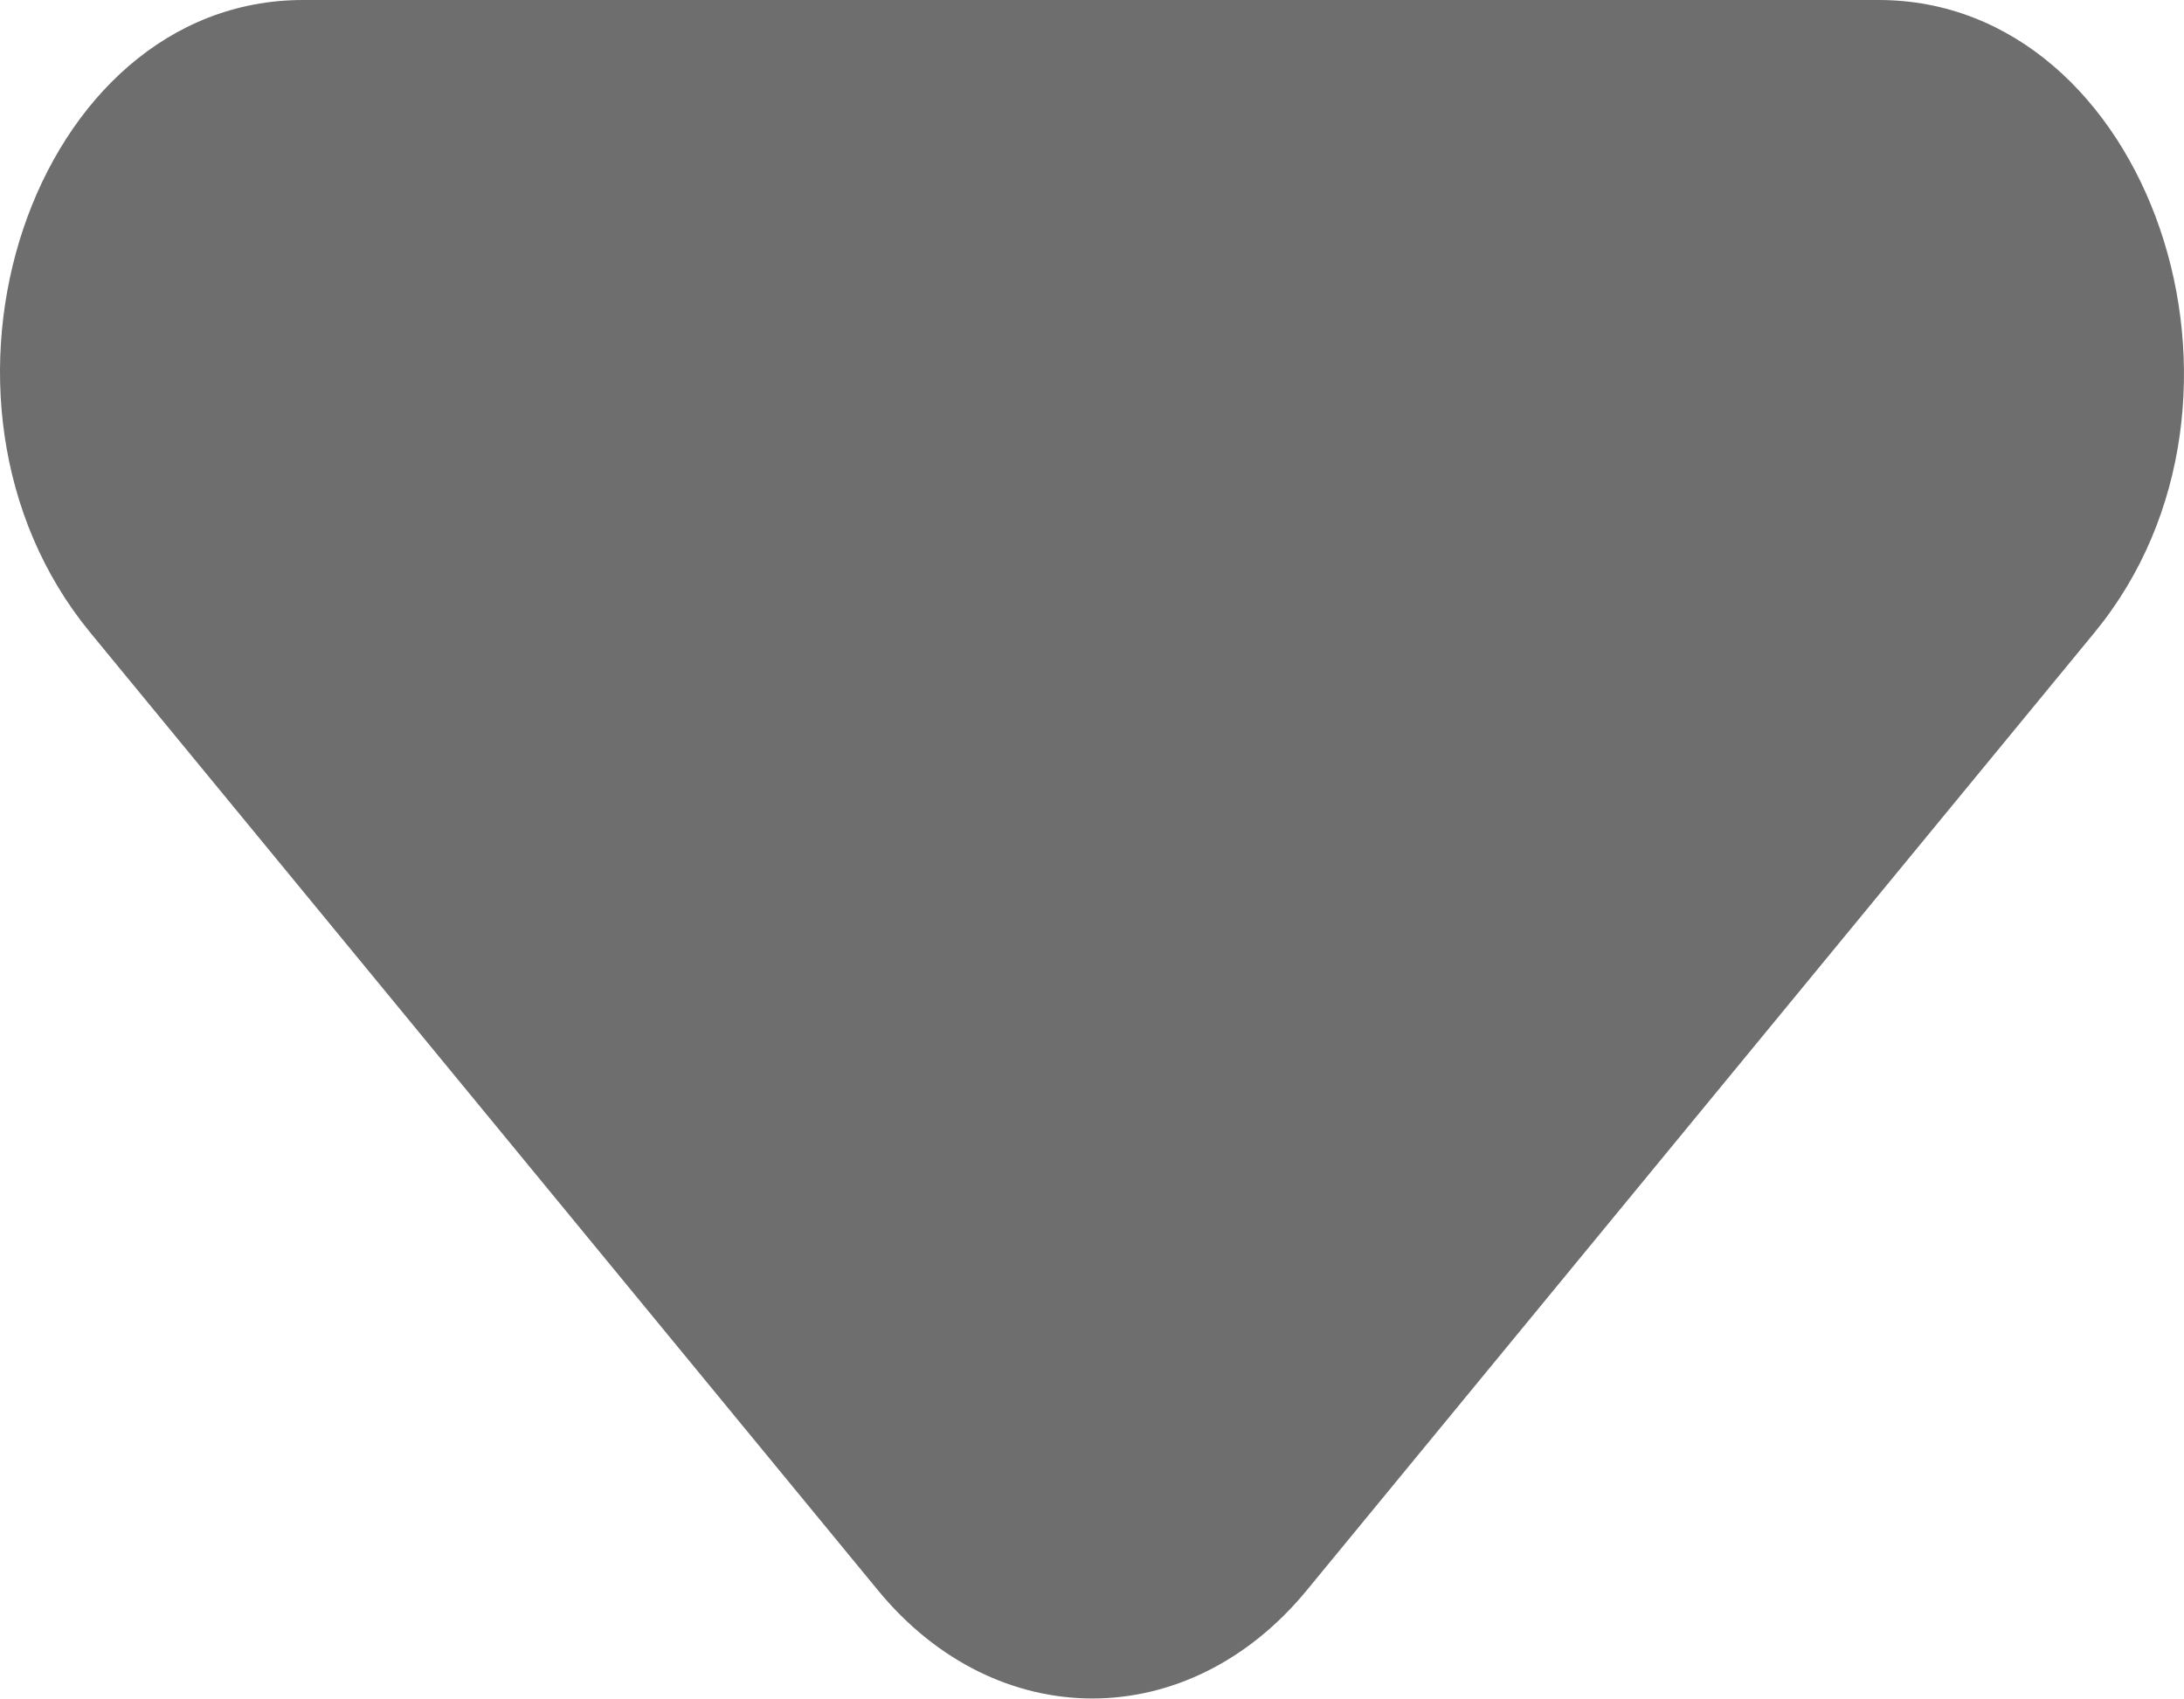
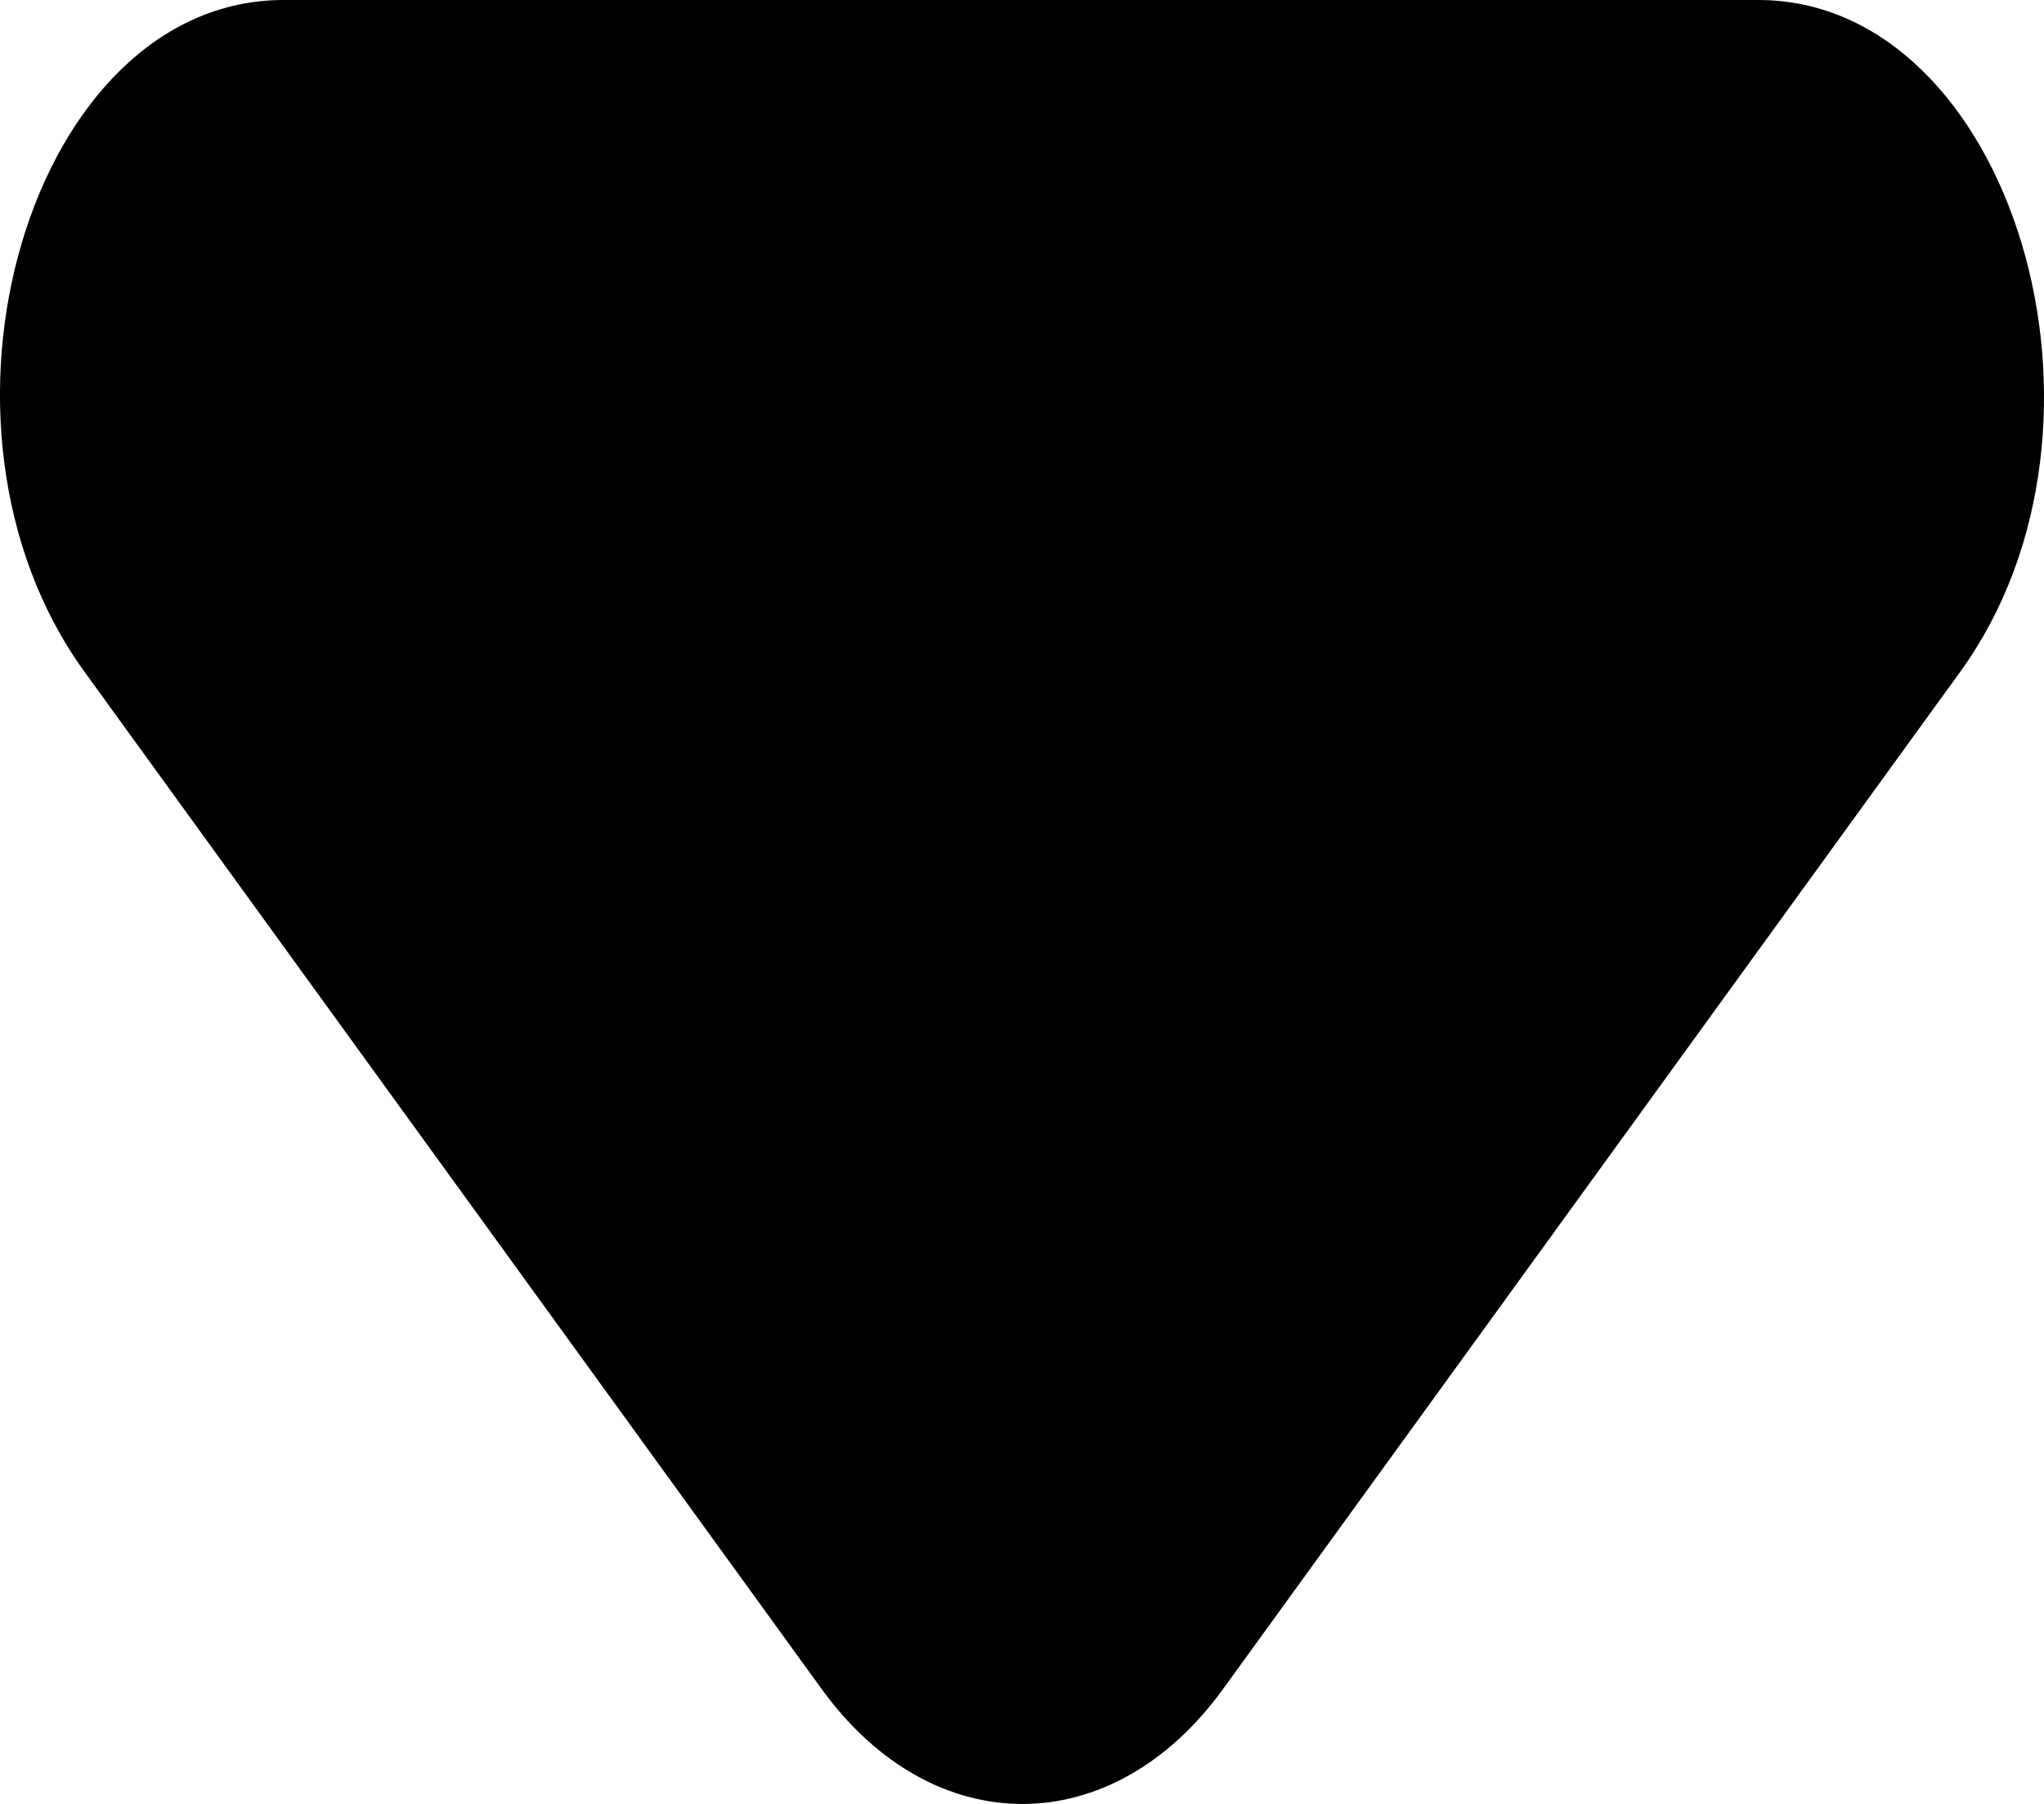
- <svg xmlns="http://www.w3.org/2000/svg" width="18" height="14" viewBox="0 0 18 14" fill="none">
-   <path d="M0.743 5.213L7.236 13.108C8.213 14.297 9.793 14.297 10.77 13.108L17.263 5.213C18.842 3.292 17.714 0 15.483 0H2.498C0.267 0 -0.836 3.292 0.743 5.213Z" fill="#6E6E6E" />
+ <svg xmlns="http://www.w3.org/2000/svg" width="17" height="15" viewBox="0 0 17 15" fill="none">
+   <path d="M0.702 5.585L6.834 14.045C7.757 15.319 9.249 15.319 10.172 14.045L16.304 5.585C17.796 3.527 16.73 0 14.623 0H2.359C0.252 0 -0.79 3.527 0.702 5.585Z" fill="currentColor" />
</svg>
